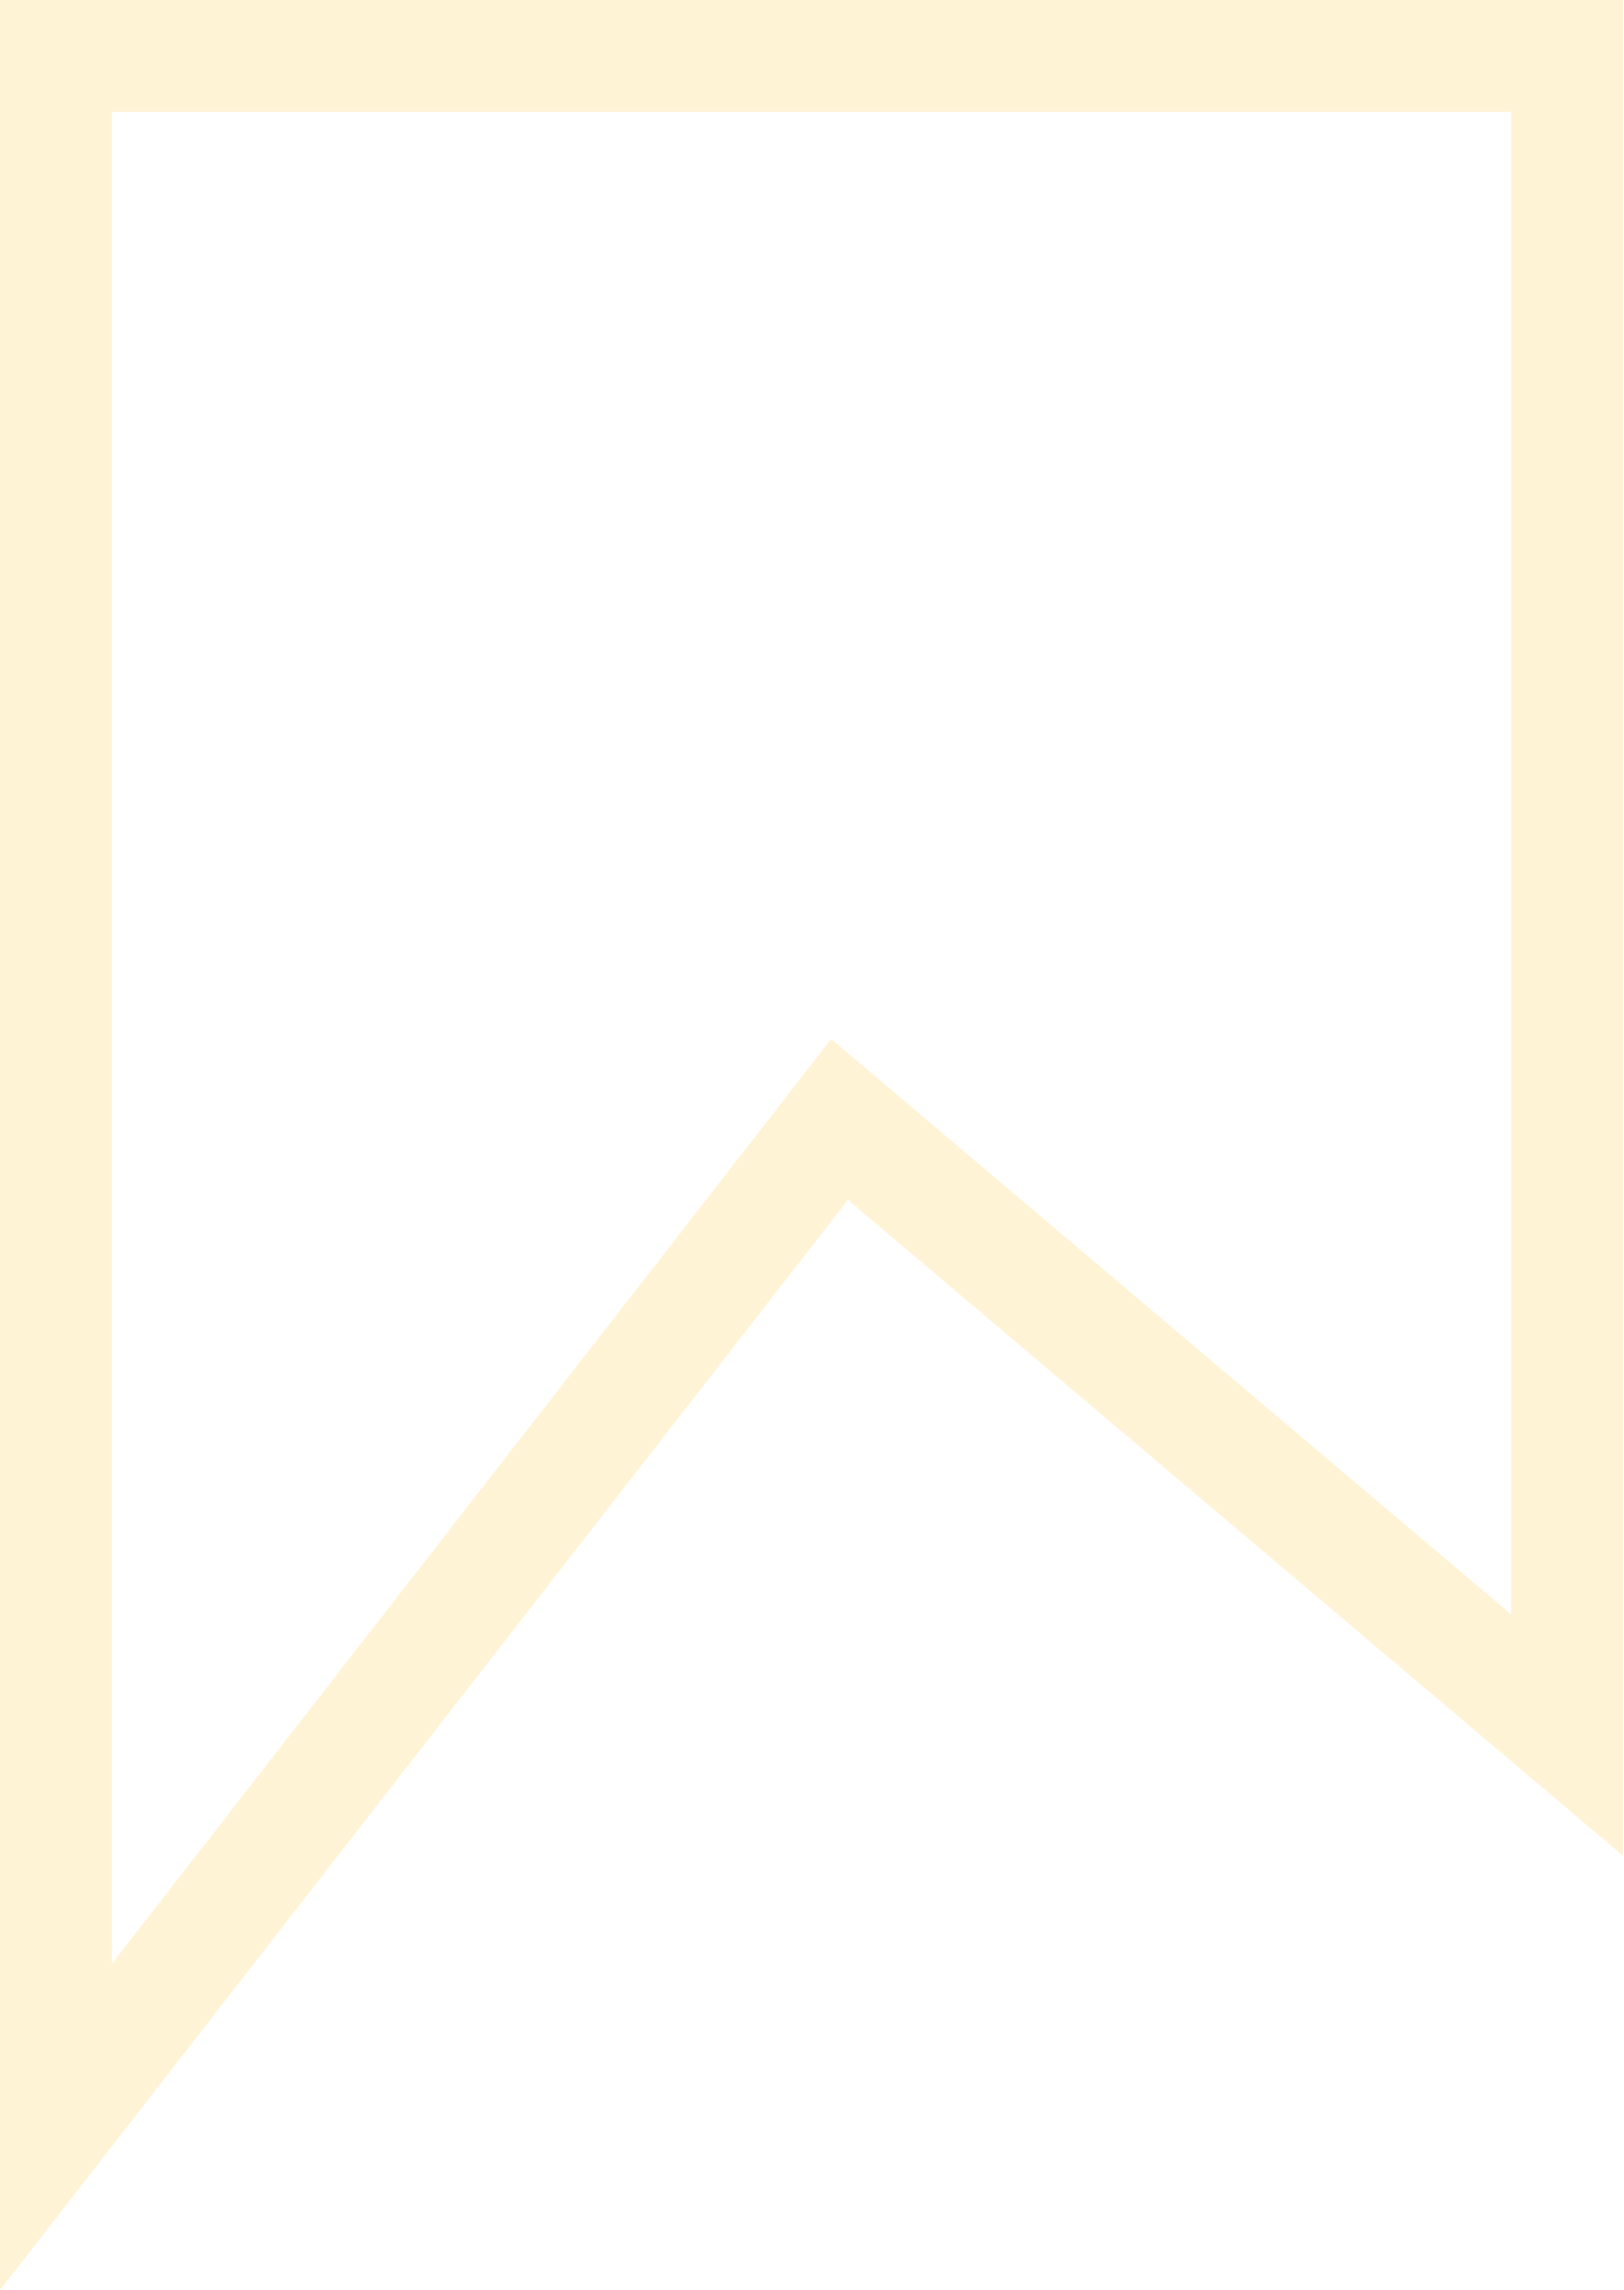
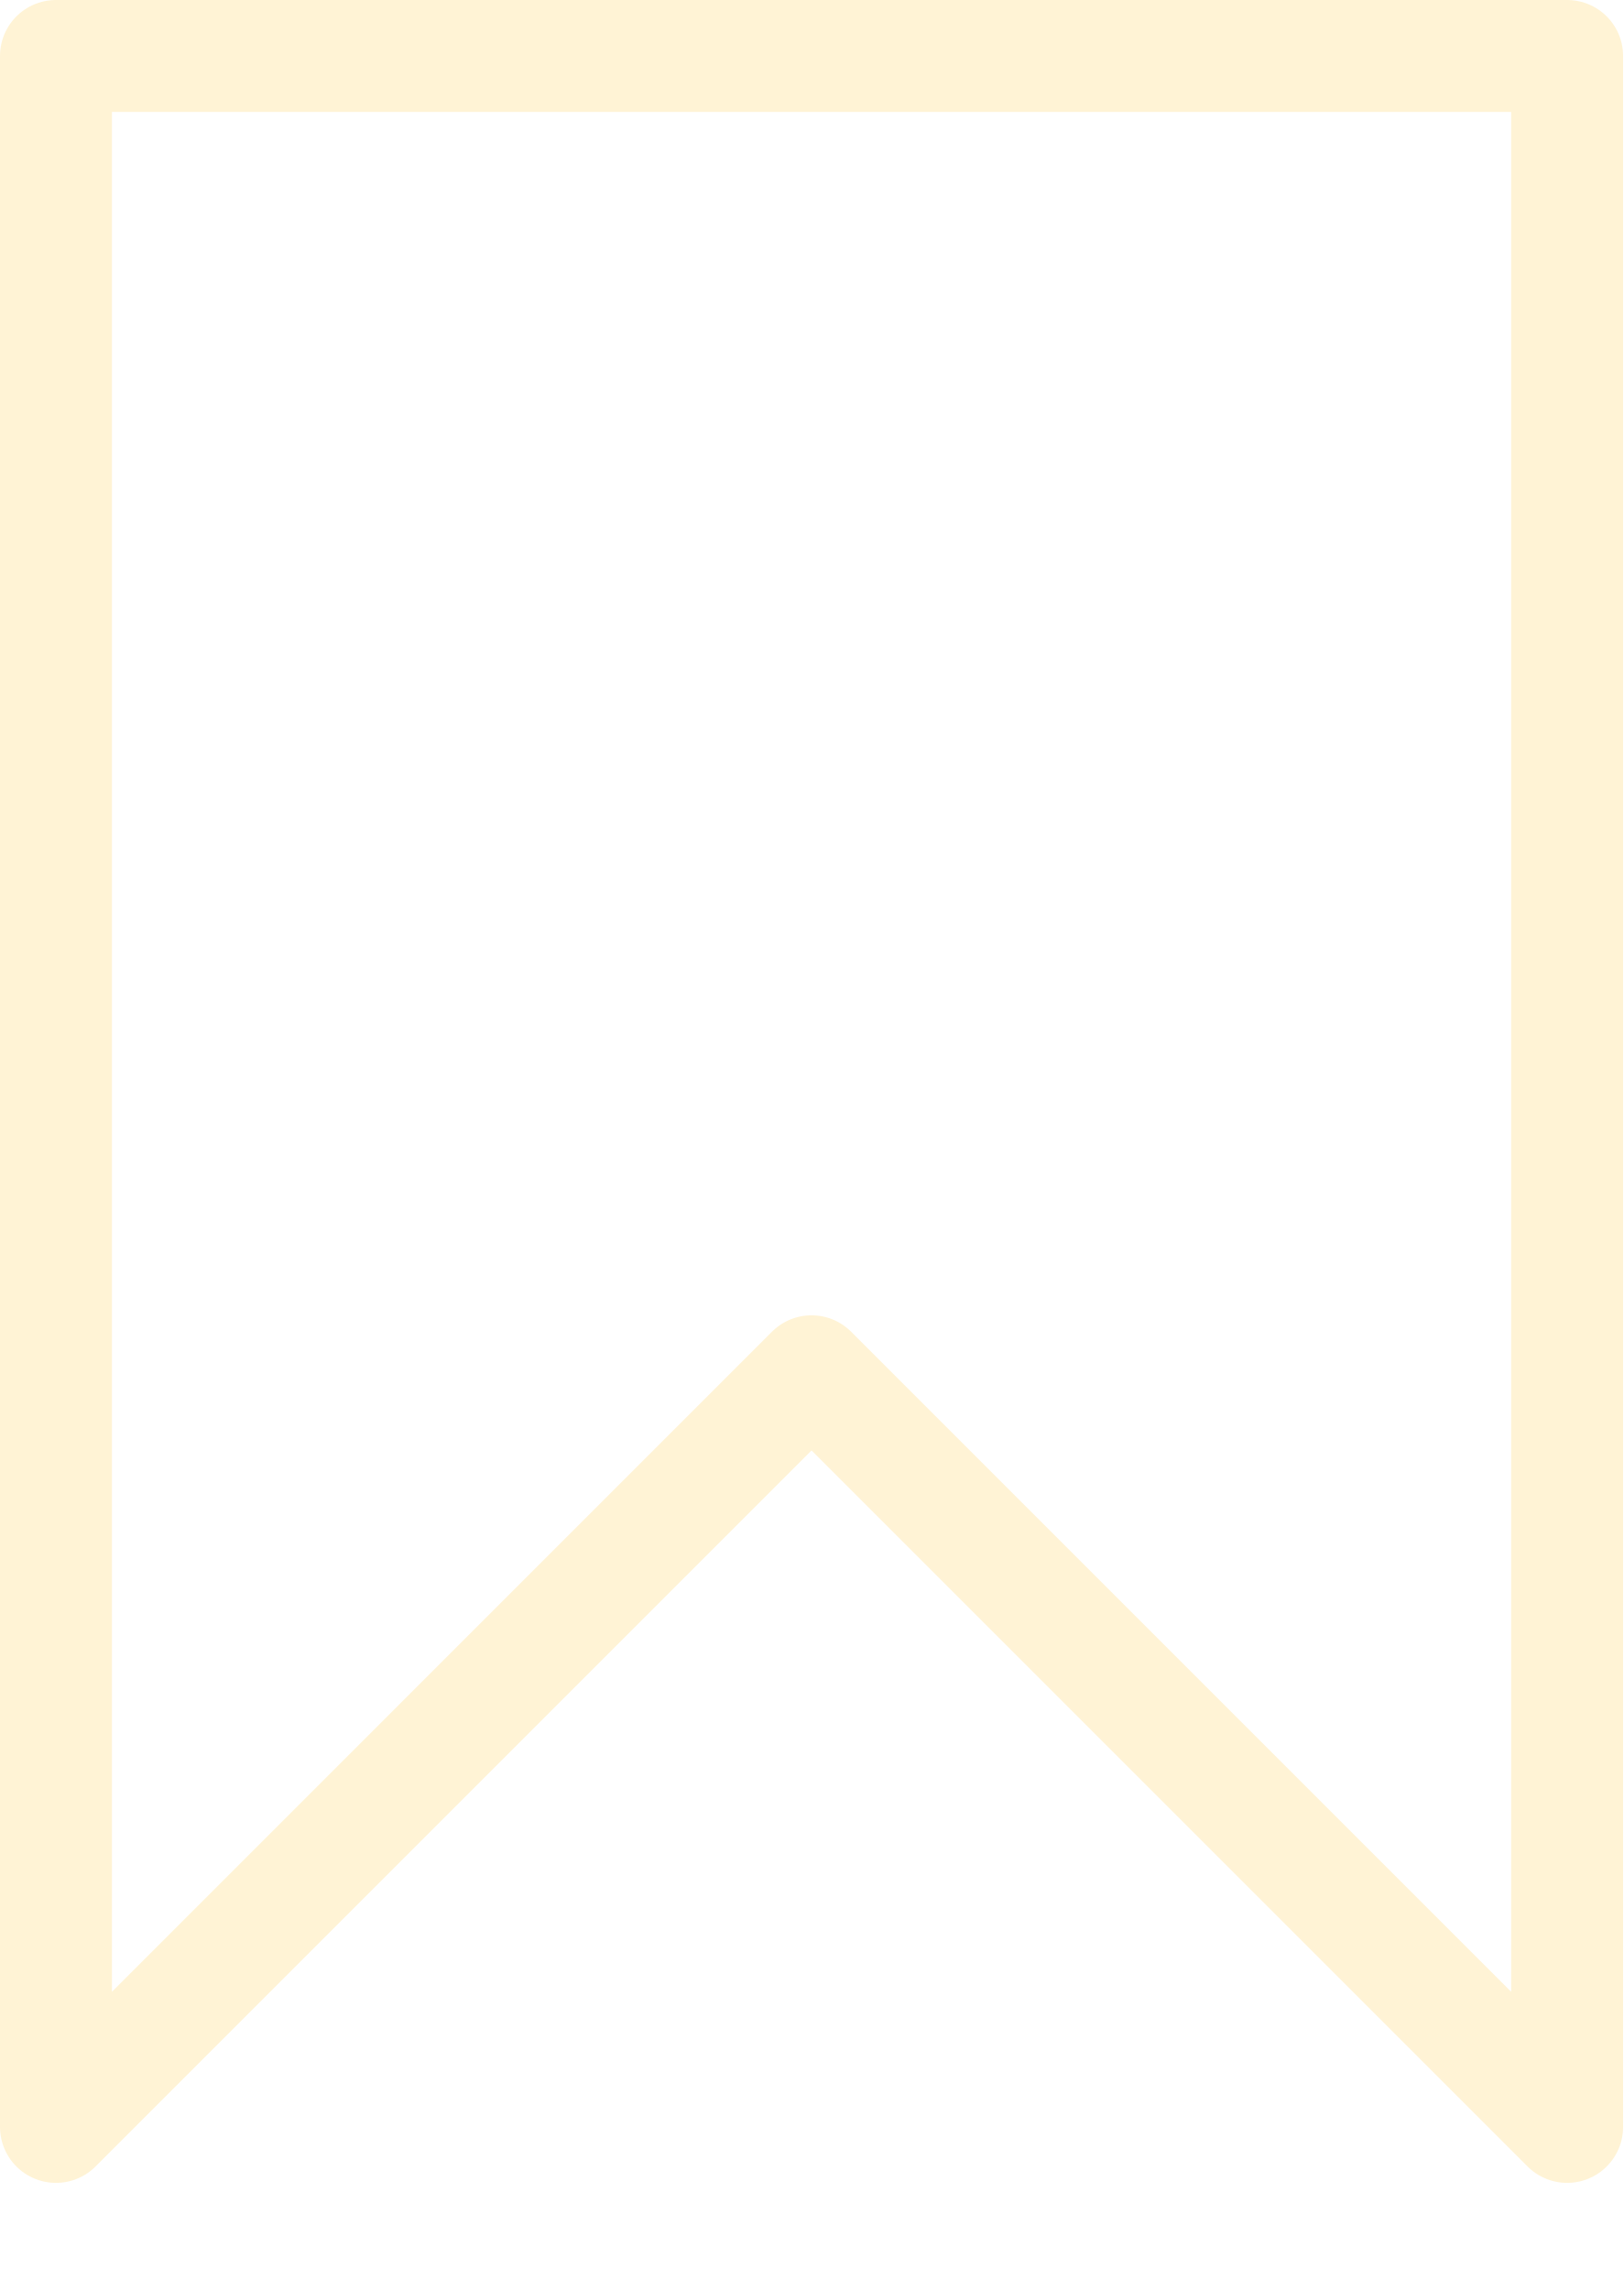
- <svg xmlns="http://www.w3.org/2000/svg" preserveAspectRatio="none" overflow="visible" style="display: block;" width="14.5" height="20.457" viewBox="0 0 14.5 20.457" fill="none">
-   <g id="Favorite">
-     <path id="Vector 29341" d="M0.5 0.5H14V15.5L7.5 10L0.5 19V0.5Z" stroke="#FFF3D5" />
-   </g>
+ <svg xmlns="http://www.w3.org/2000/svg" width="14.5" height="20.457" viewBox="0 0 14.5 20.457" fill="none">
+   <path d="M0.5 0.5H14V19L7.25 12.25L0.5 19V0.5Z" stroke="#FFF3D5" stroke-linejoin="round" />
</svg>
